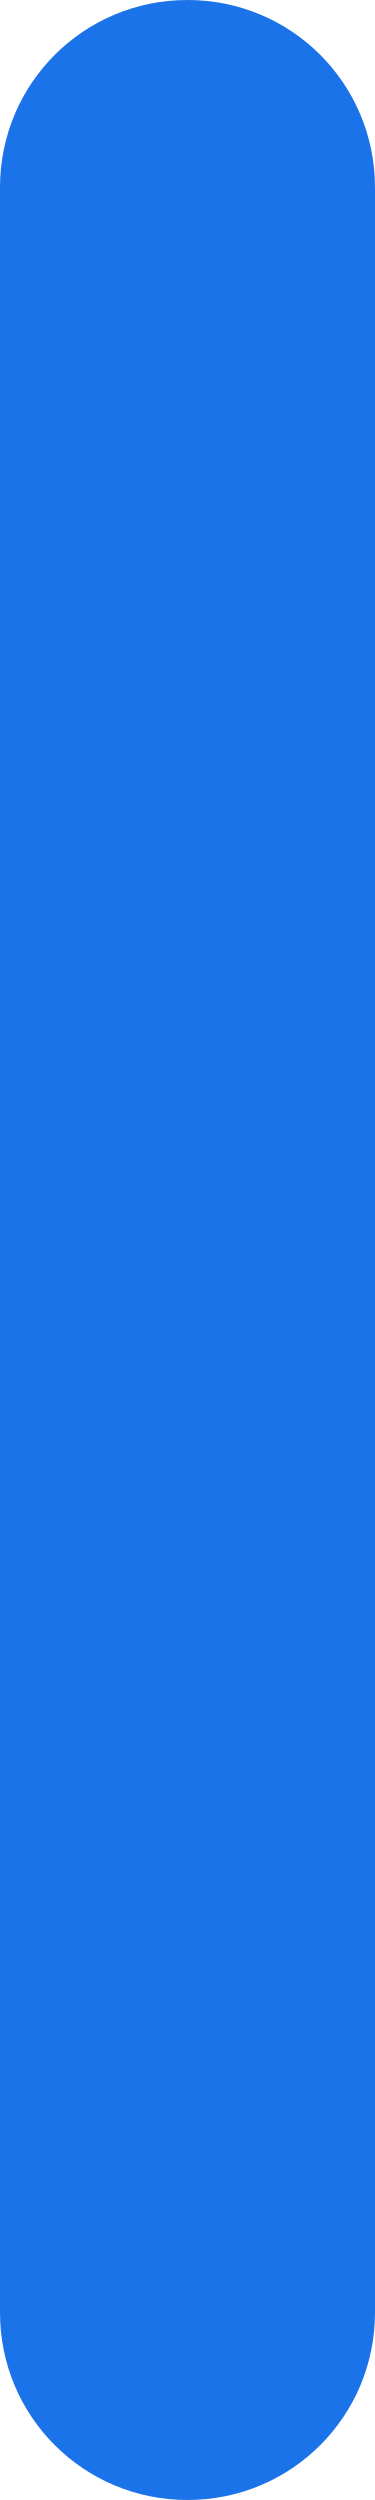
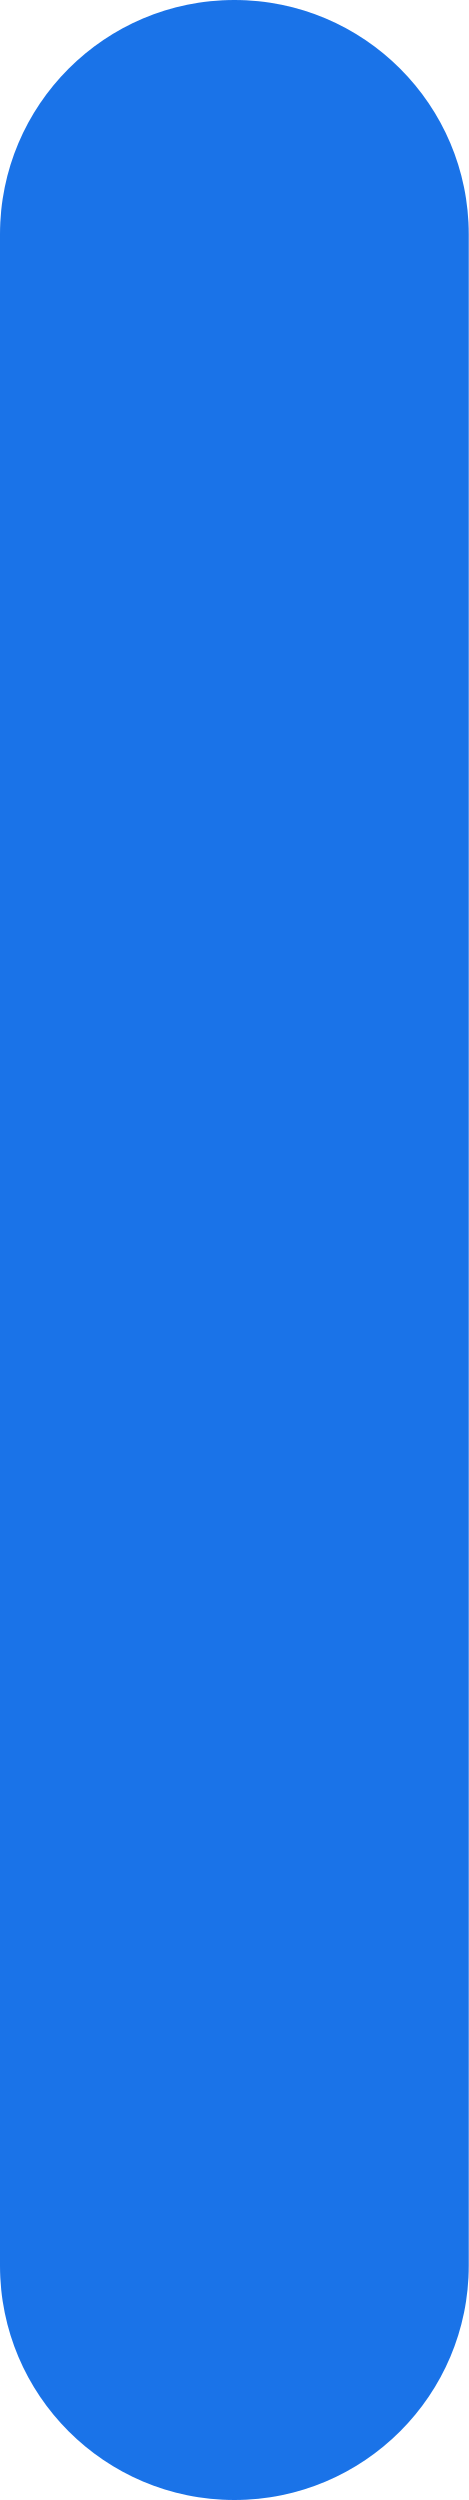
- <svg xmlns="http://www.w3.org/2000/svg" width="3" height="20" version="1.1" viewBox="0 0 3 20">
-   <path id="selected-line" d="m1.5-2.9e-7c0.831 0 1.5 0.669 1.5 1.5v17c0 0.831-0.669 1.5-1.5 1.5-0.831 0-1.5-0.669-1.5-1.5v-17c0-0.831 0.669-1.5 1.5-1.5z" fill="#1a73e8" stroke-width="0" style="paint-order:stroke fill markers" />
+ <svg xmlns="http://www.w3.org/2000/svg" width="3" height="16" version="1.1" viewBox="0 0 3 16">
+   <rect width="3" height="16" rx="1.5" ry="1.5" fill="#1a73e8" stroke-linecap="round" stroke-linejoin="round" />
</svg>
